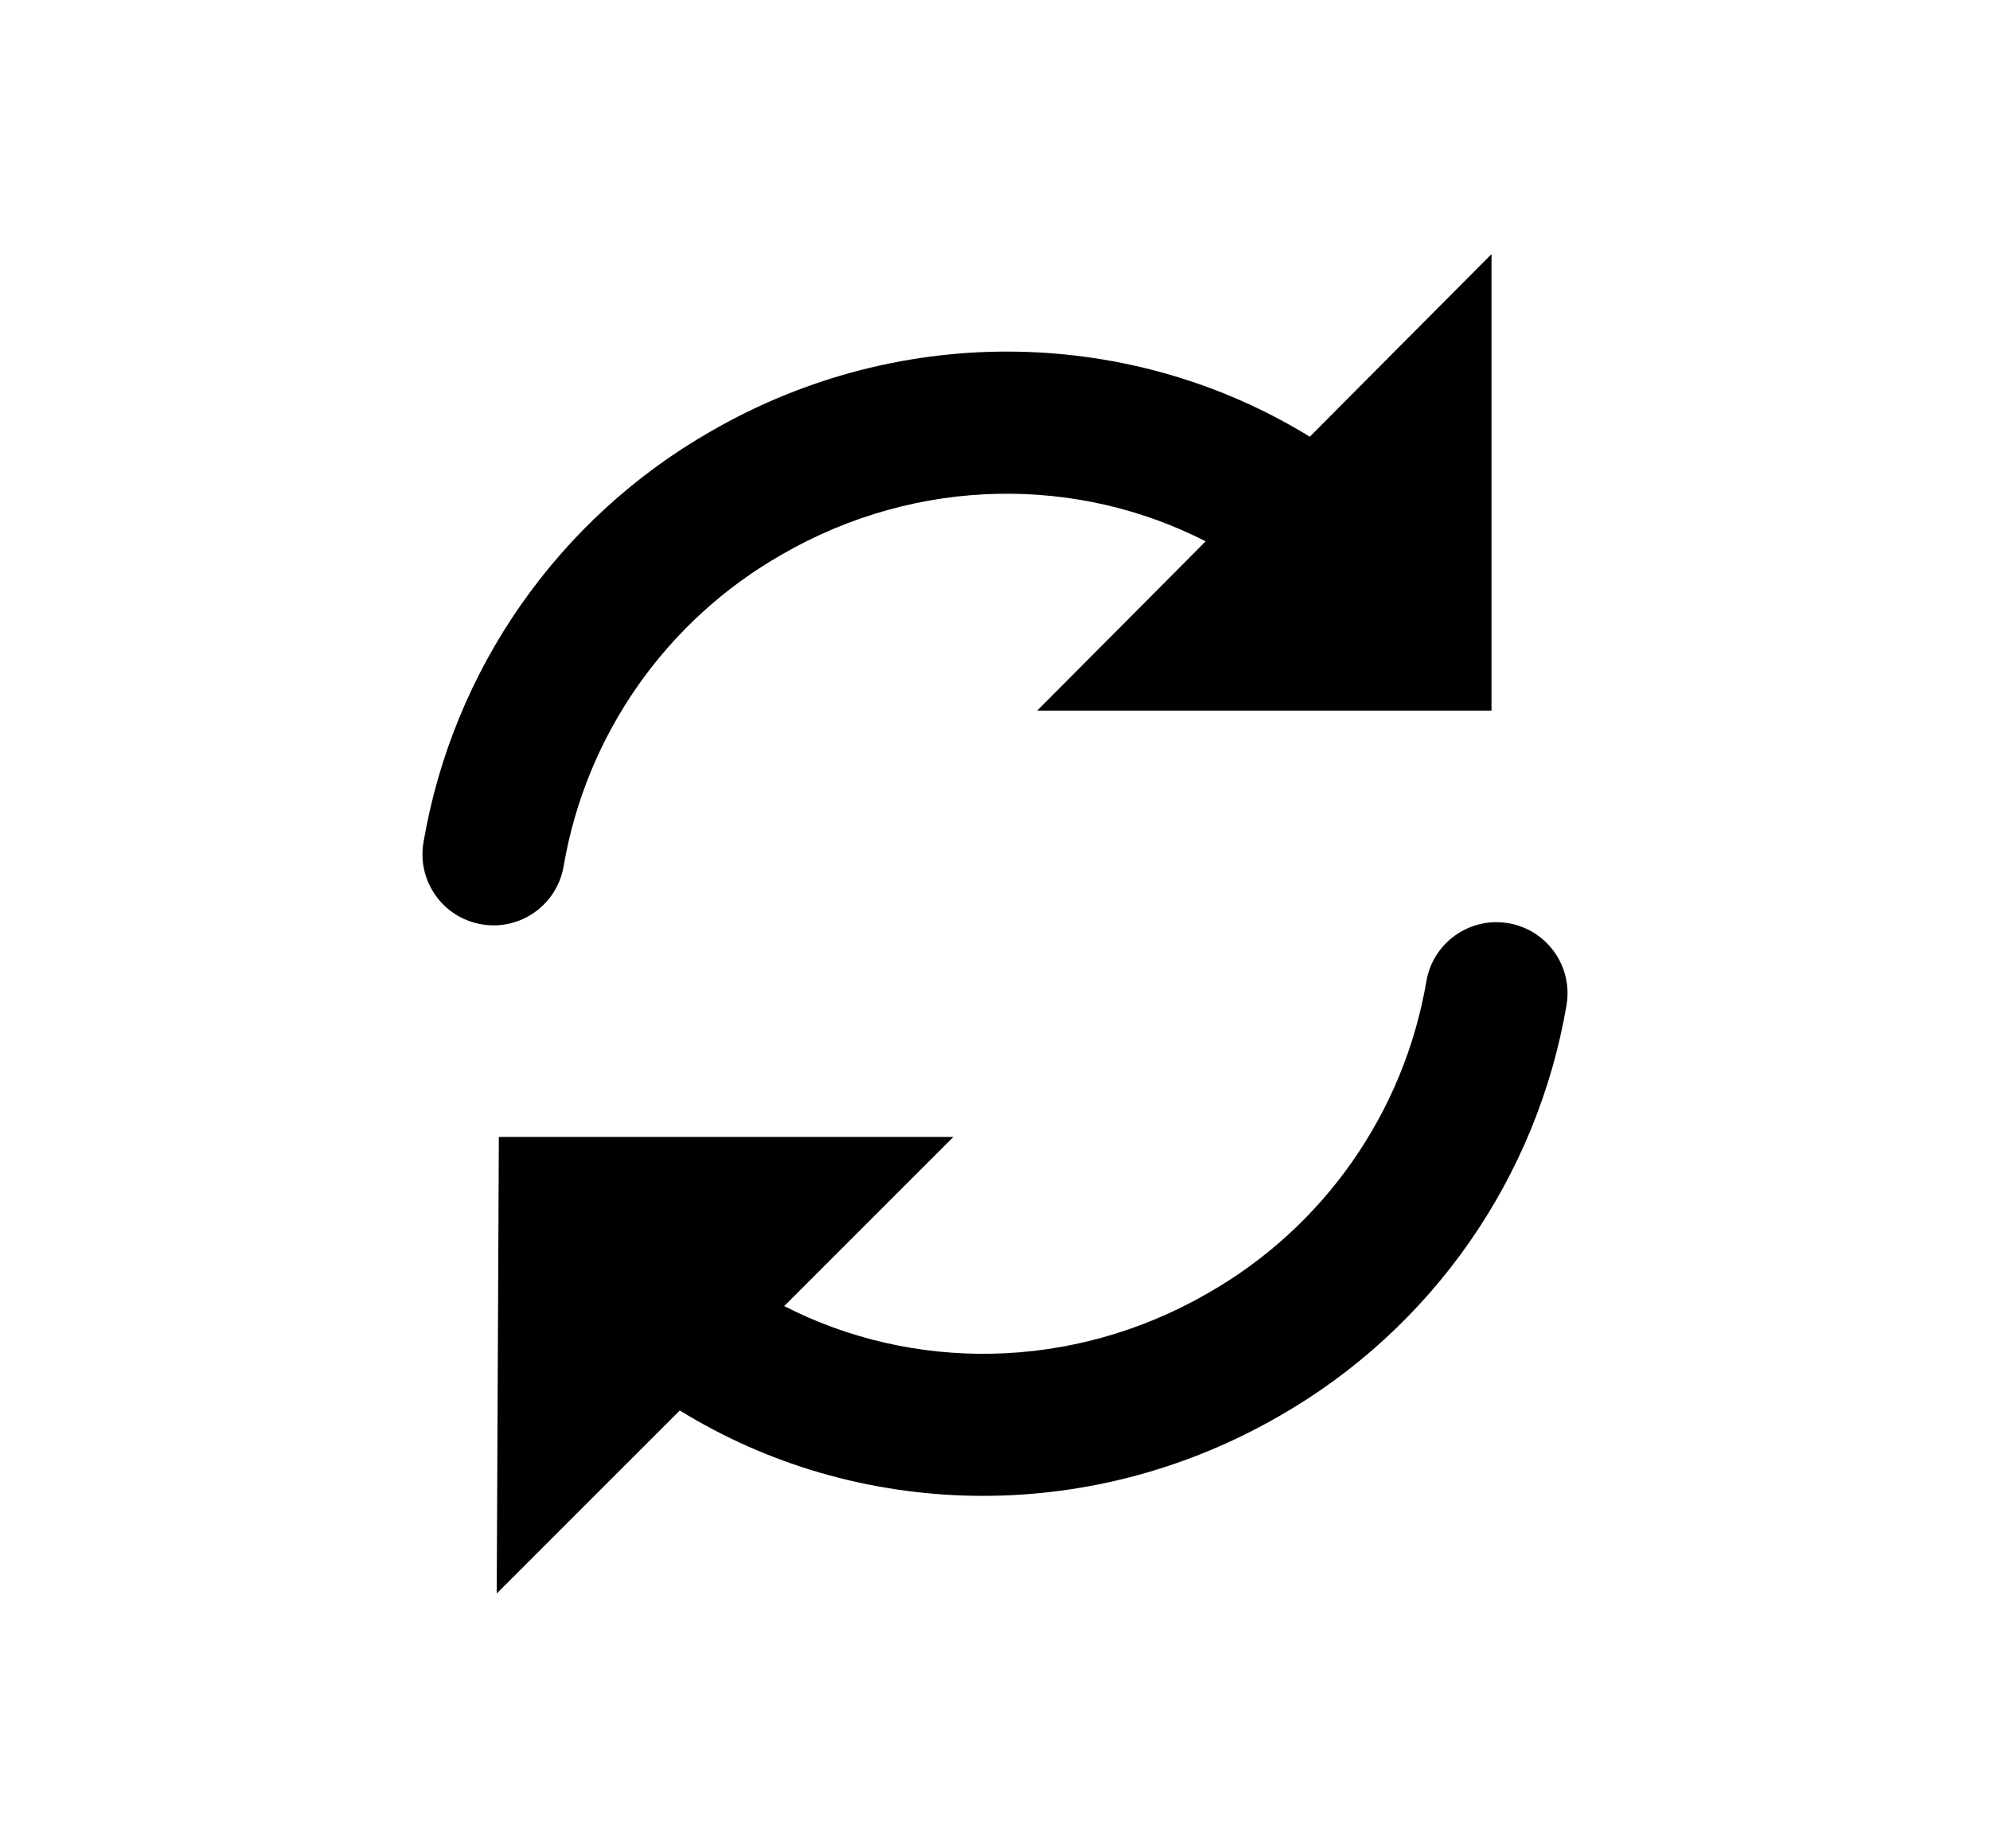
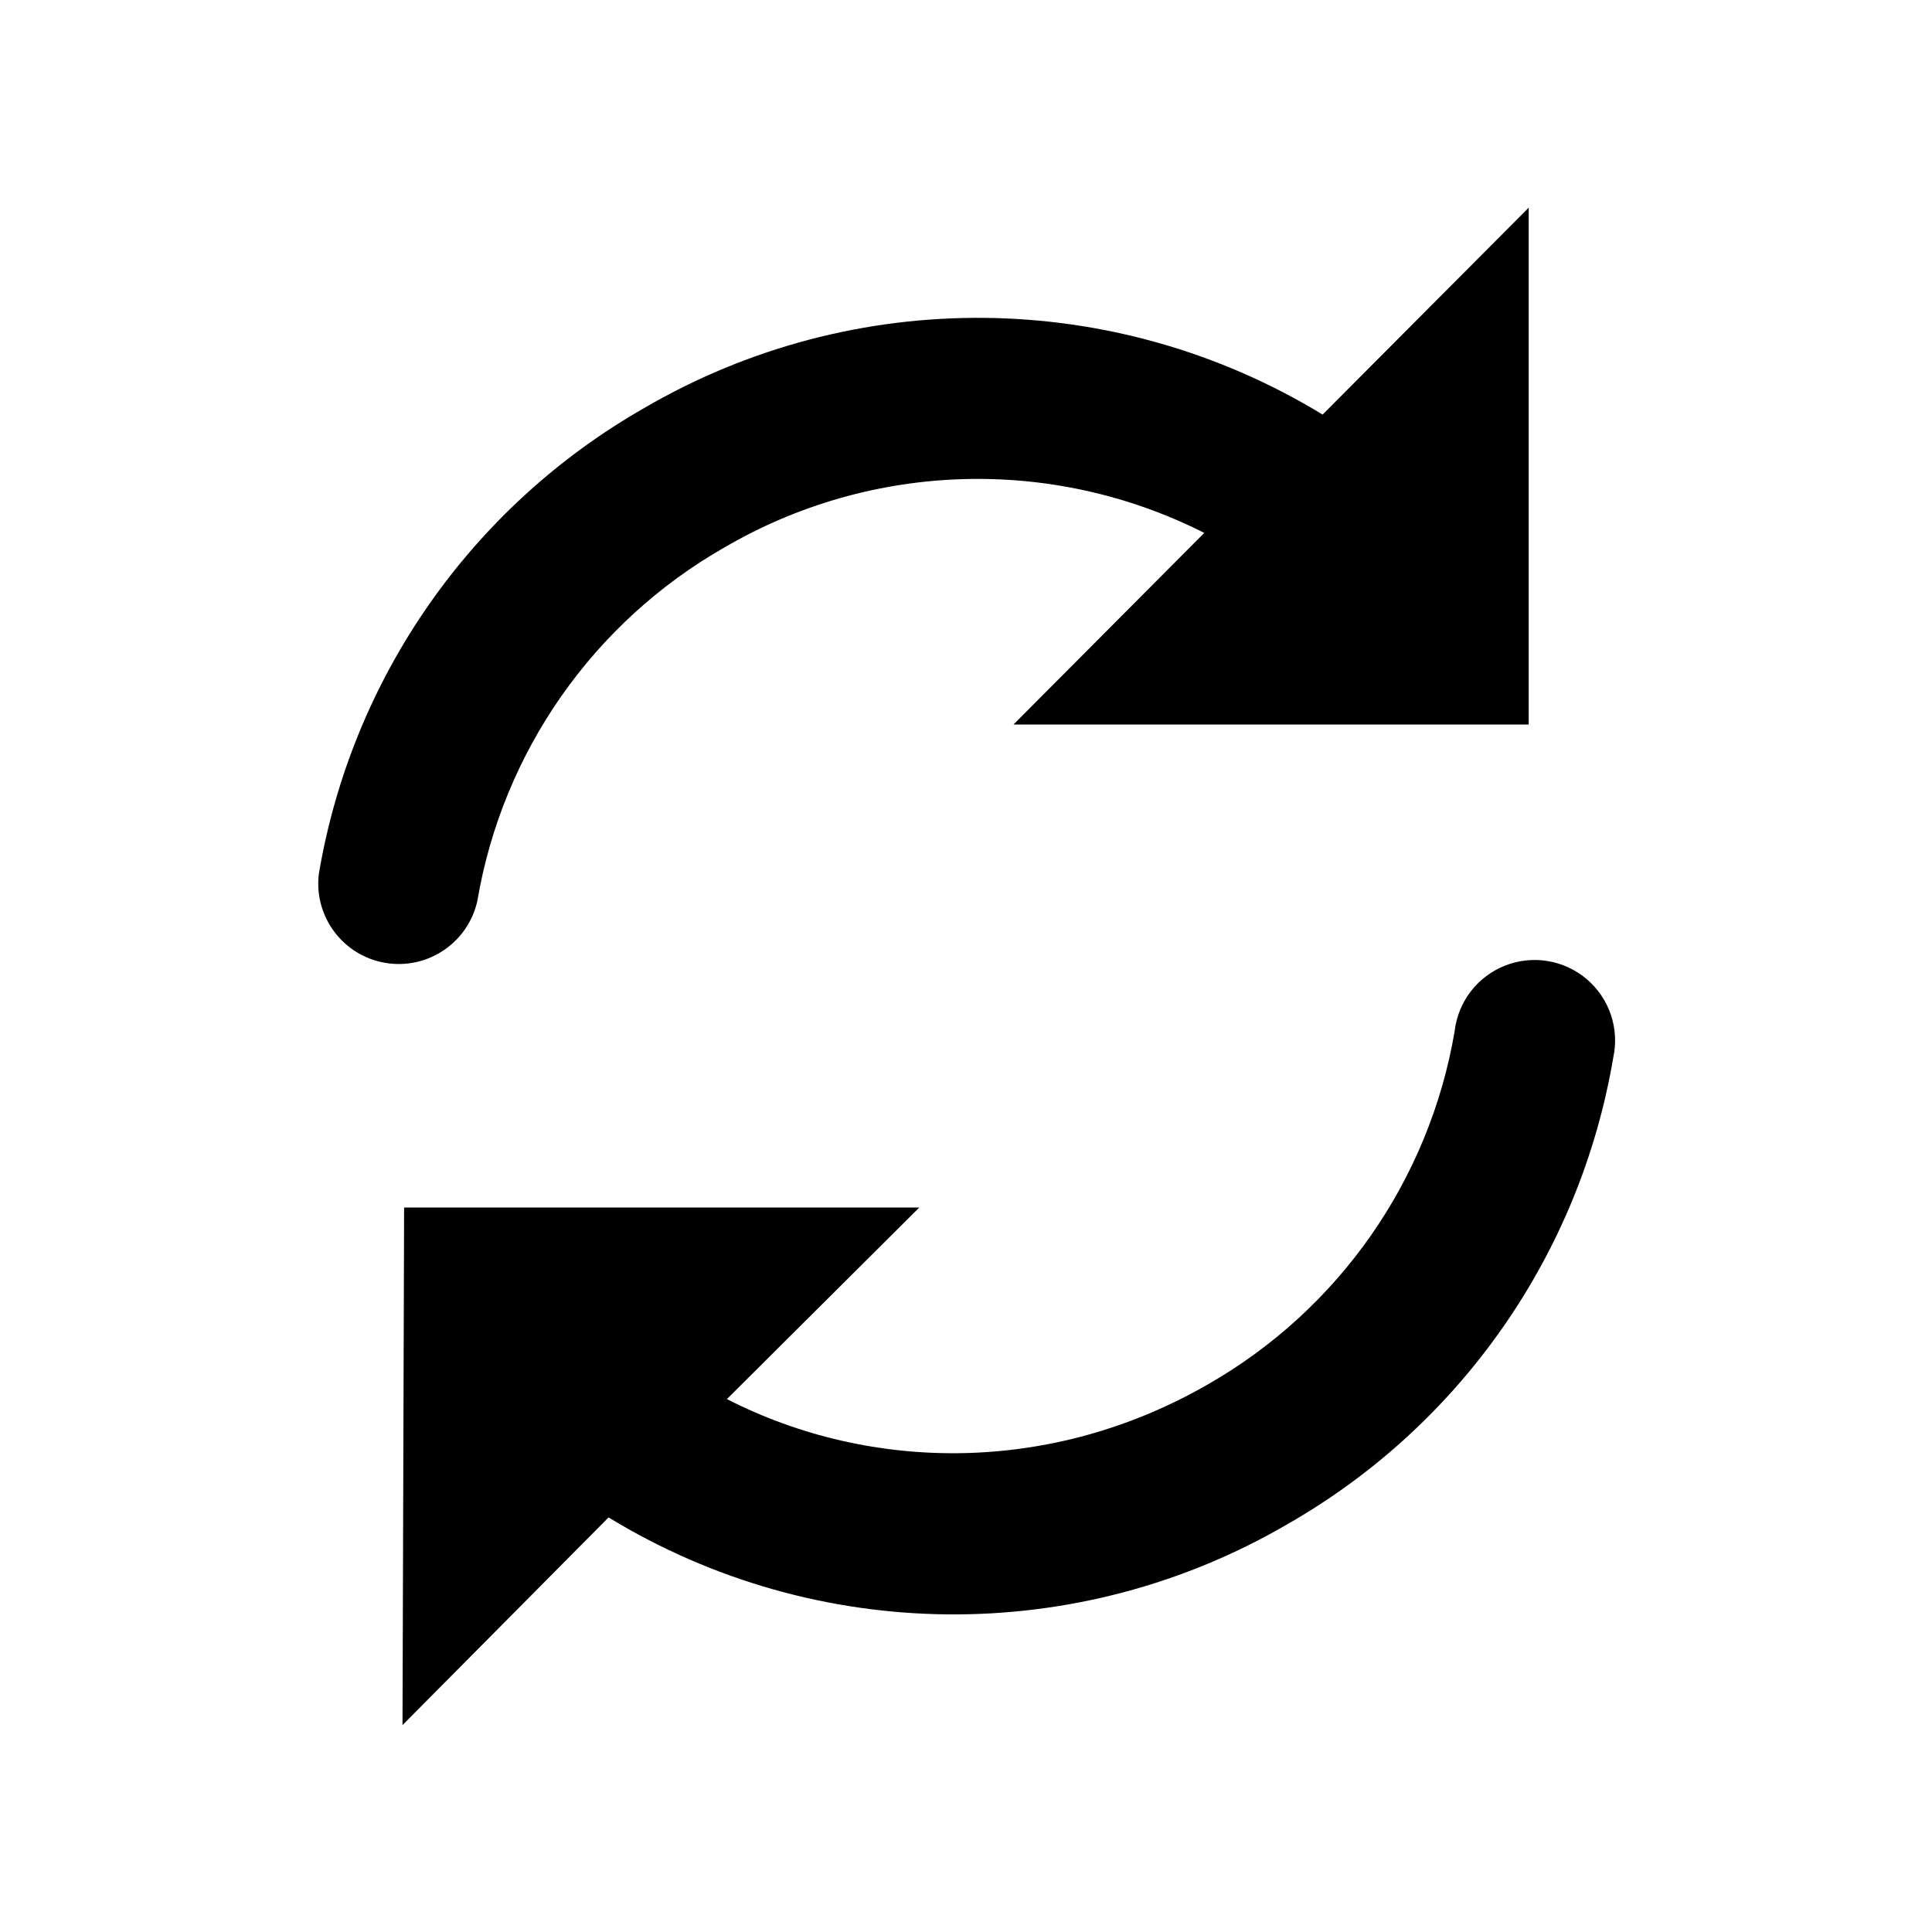
- <svg xmlns="http://www.w3.org/2000/svg" viewBox="0 0 28 26">
-   <path d="M11 7.804a6.264 6.264 0 00-3.069 4.383 1 1 0 01-1.973-.33A8.264 8.264 0 0110 6.071c2.718-1.57 5.96-1.447 8.429.075l2.557-2.57V10h-6.392l2.37-2.382c-1.789-.916-4.033-.929-5.964.186zM7.019 16h6.395l-2.38 2.38c1.789.918 4.035.931 5.966-.184a6.265 6.265 0 003.069-4.383 1 1 0 011.973.33A8.264 8.264 0 0118 19.928c-2.72 1.57-5.966 1.447-8.435-.079l-2.576 2.576.03-6.425z" />
+ <svg xmlns="http://www.w3.org/2000/svg" viewBox="0 0 24 24">
+   <path fill-rule="evenodd" clip-rule="evenodd" d="M9 6.8a6.26 6.26 0 0 0-3.07 4.39 1 1 0 0 1-1.97-.33A8.24 8.24 0 0 1 8 5.07a8.23 8.23 0 0 1 8.43.08l2.56-2.57V9h-6.4l2.37-2.38A6.24 6.24 0 0 0 9 6.8ZM5.02 15h6.4l-2.39 2.38c1.8.92 4.04.93 5.97-.18a6.26 6.26 0 0 0 3.07-4.39 1 1 0 1 1 1.97.33A8.26 8.26 0 0 1 16 18.93a8.23 8.23 0 0 1-8.44-.08L5 21.43 5.02 15Z" />
</svg>
